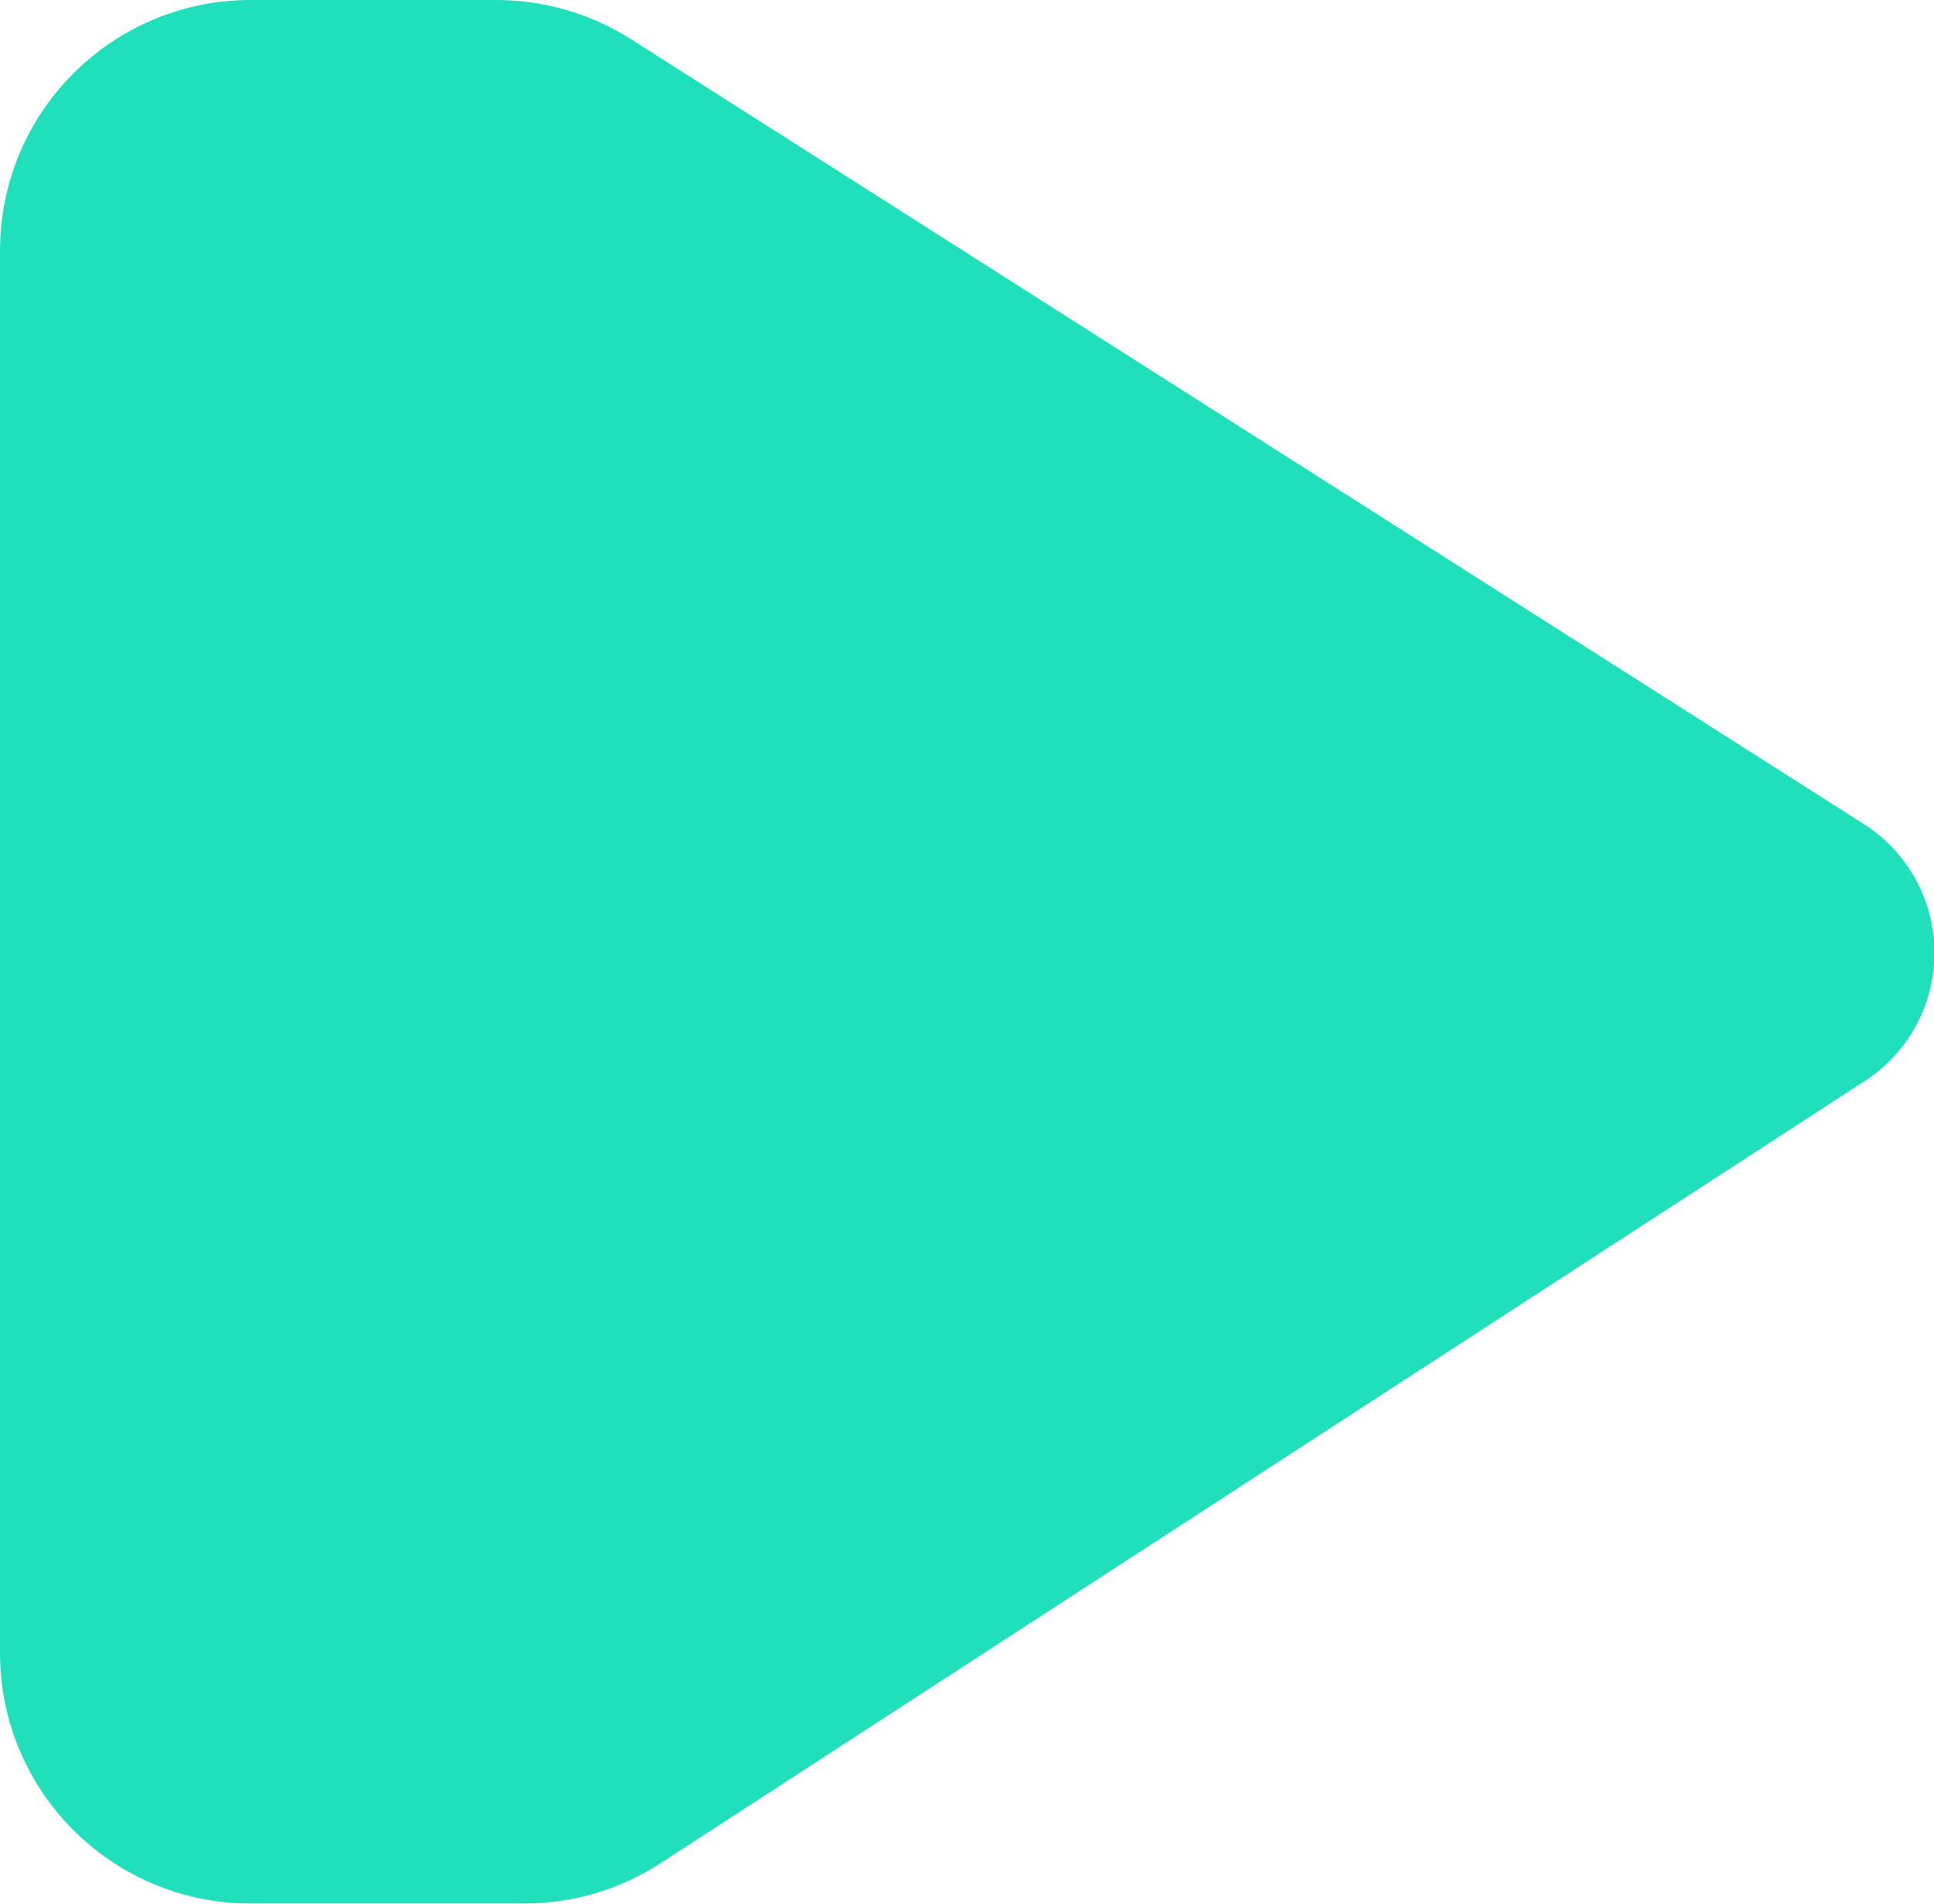
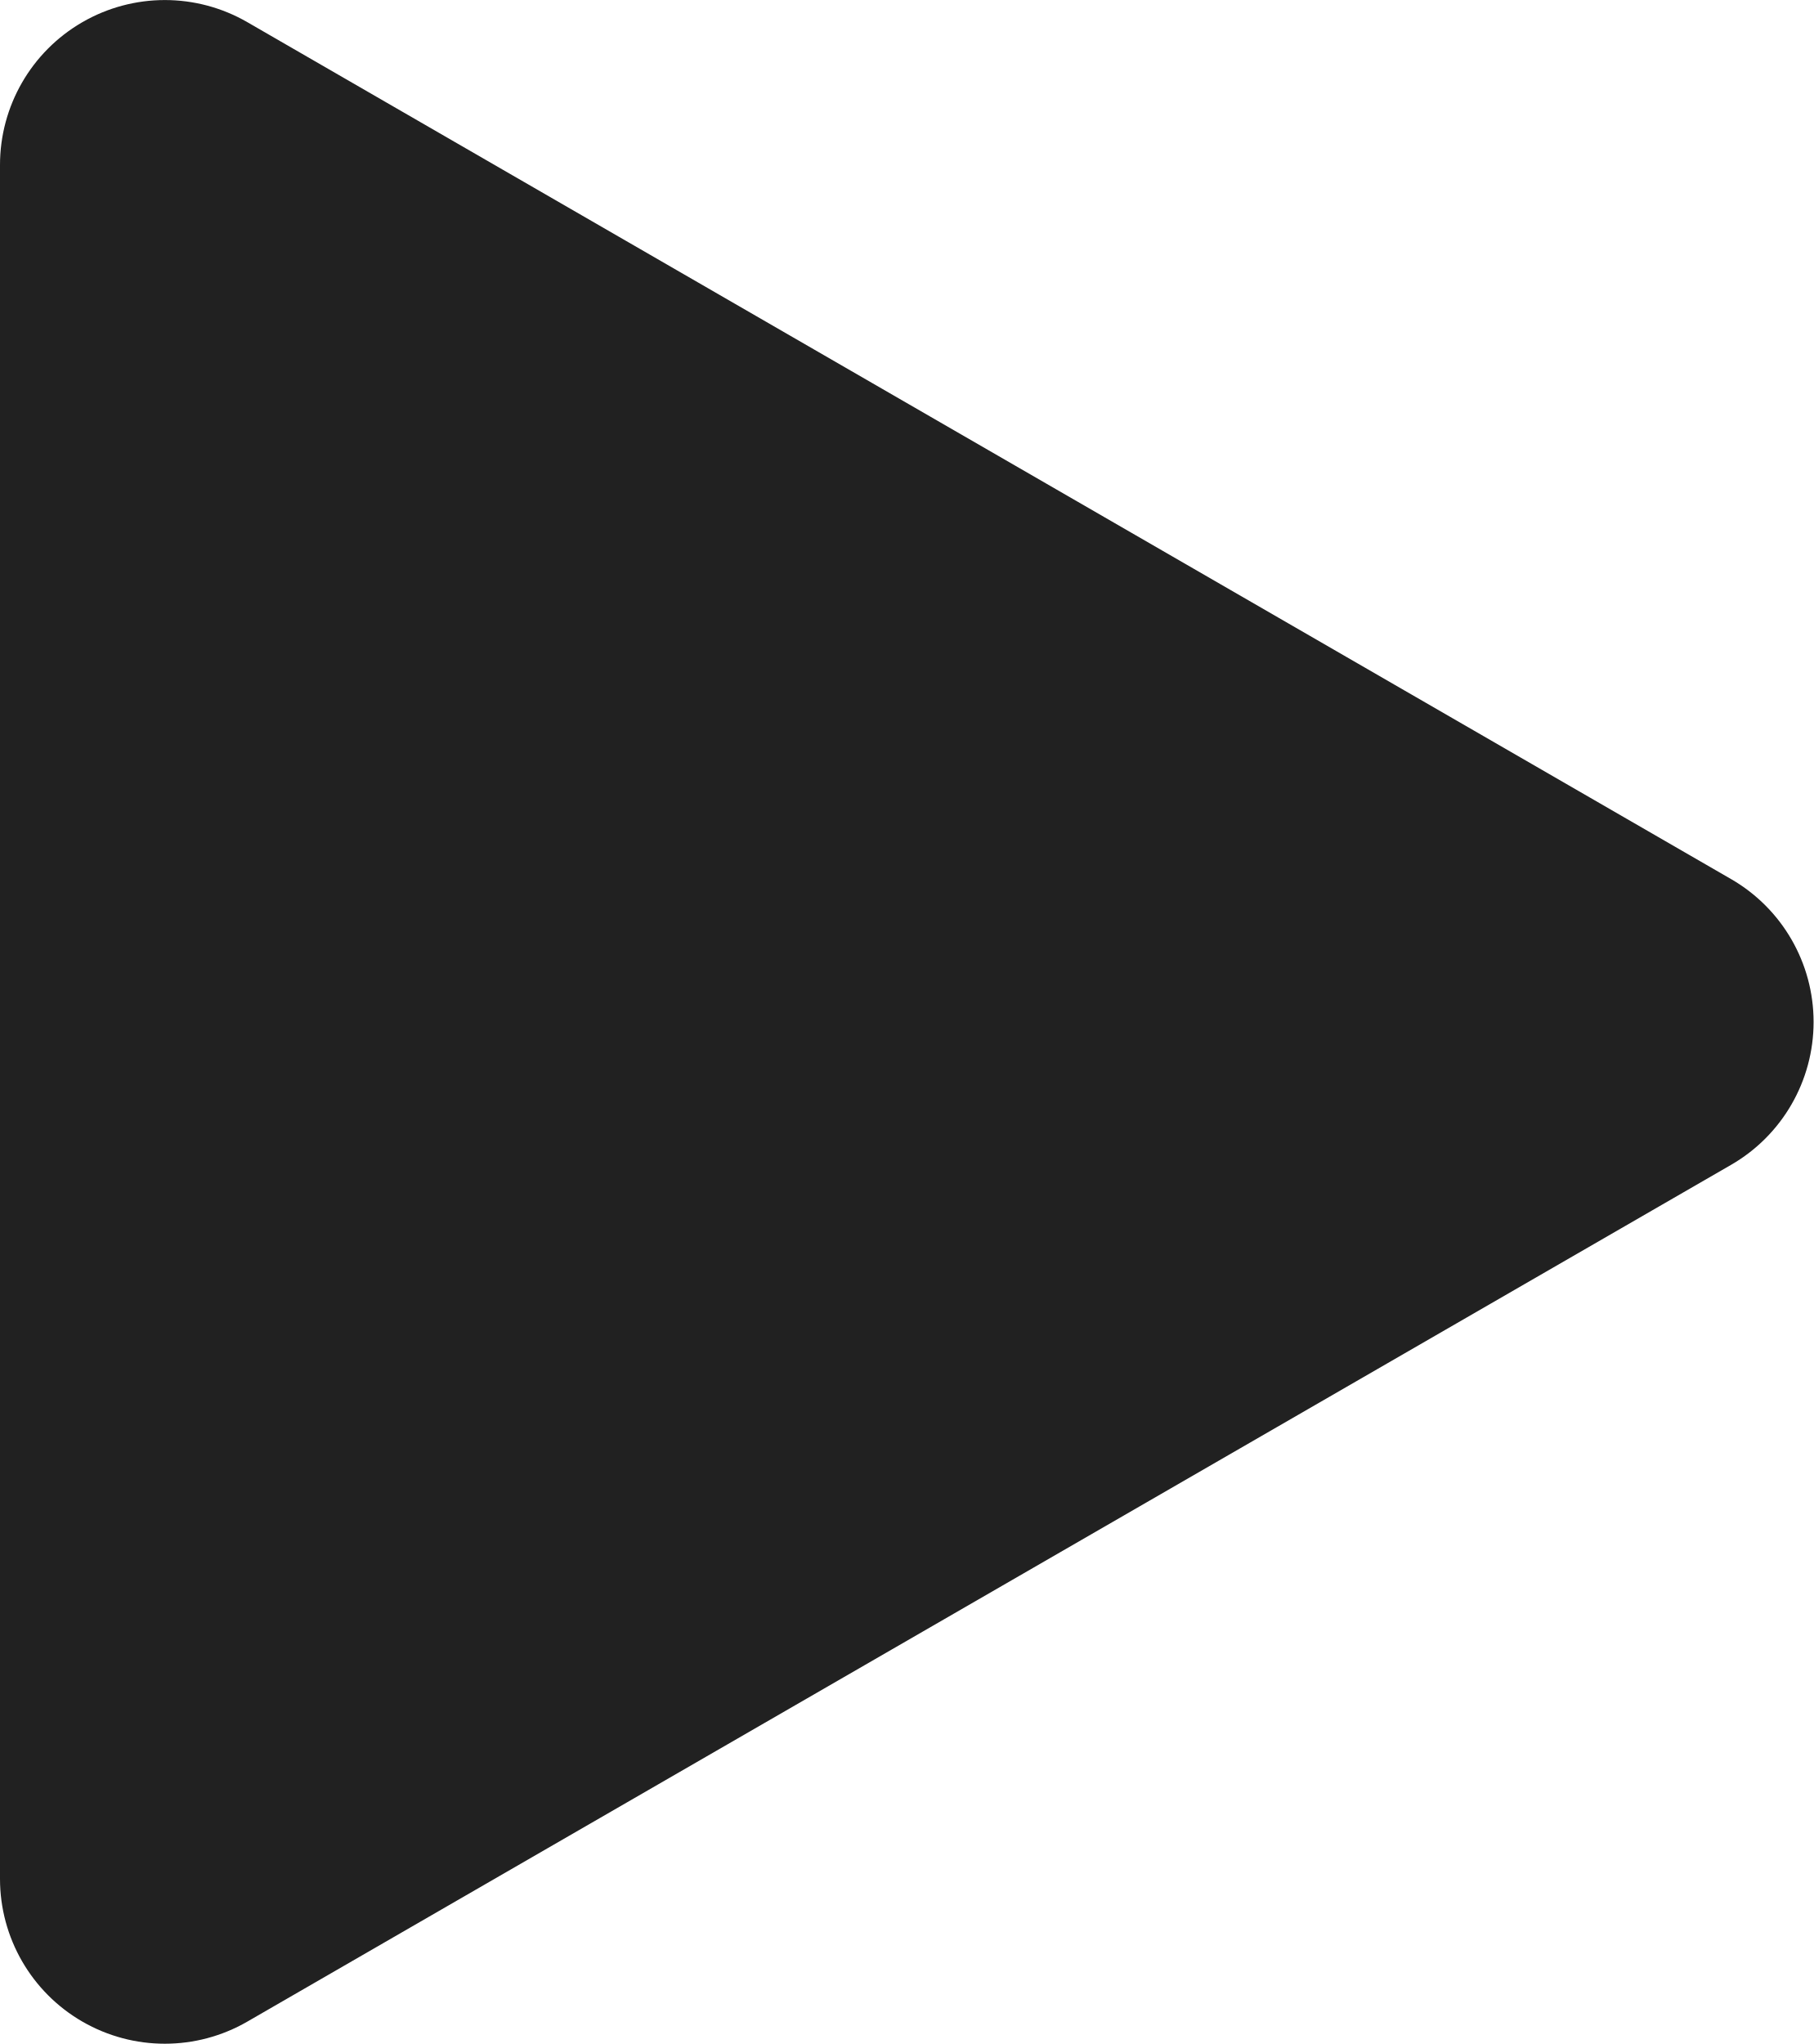
- <svg xmlns="http://www.w3.org/2000/svg" viewBox="0 0 54.87 54">
+ <svg xmlns="http://www.w3.org/2000/svg" viewBox="0 0 245.77 276.95">
  <defs>
-     <style>.cls-1{fill:#20e0bb;}</style>
+     <style>.cls-1{fill:#212121;}</style>
  </defs>
  <g id="Layer_2" data-name="Layer 2">
-     <g id="Layer_2-2" data-name="Layer 2">
-       <g id="player">
-         <path class="cls-1" d="M0,7.11V46.89A7.11,7.11,0,0,0,7.11,54h7.77a7.1,7.1,0,0,0,3.87-1.15L52.9,30.67a4.33,4.33,0,0,0,0-7.28l-35-22.28A7.14,7.14,0,0,0,14,0H7.11A7.11,7.11,0,0,0,0,7.11Z" />
-       </g>
+     <g id="_ÎÓÈ_1" data-name="—ÎÓÈ_1">
+       <path class="cls-1" d="M234.6,119.12,33.51,3A22.34,22.34,0,0,0,0,22.38V254.57a22.34,22.34,0,0,0,33.51,19.35L234.6,157.82A22.35,22.35,0,0,0,234.6,119.12Z" />
    </g>
  </g>
</svg>
